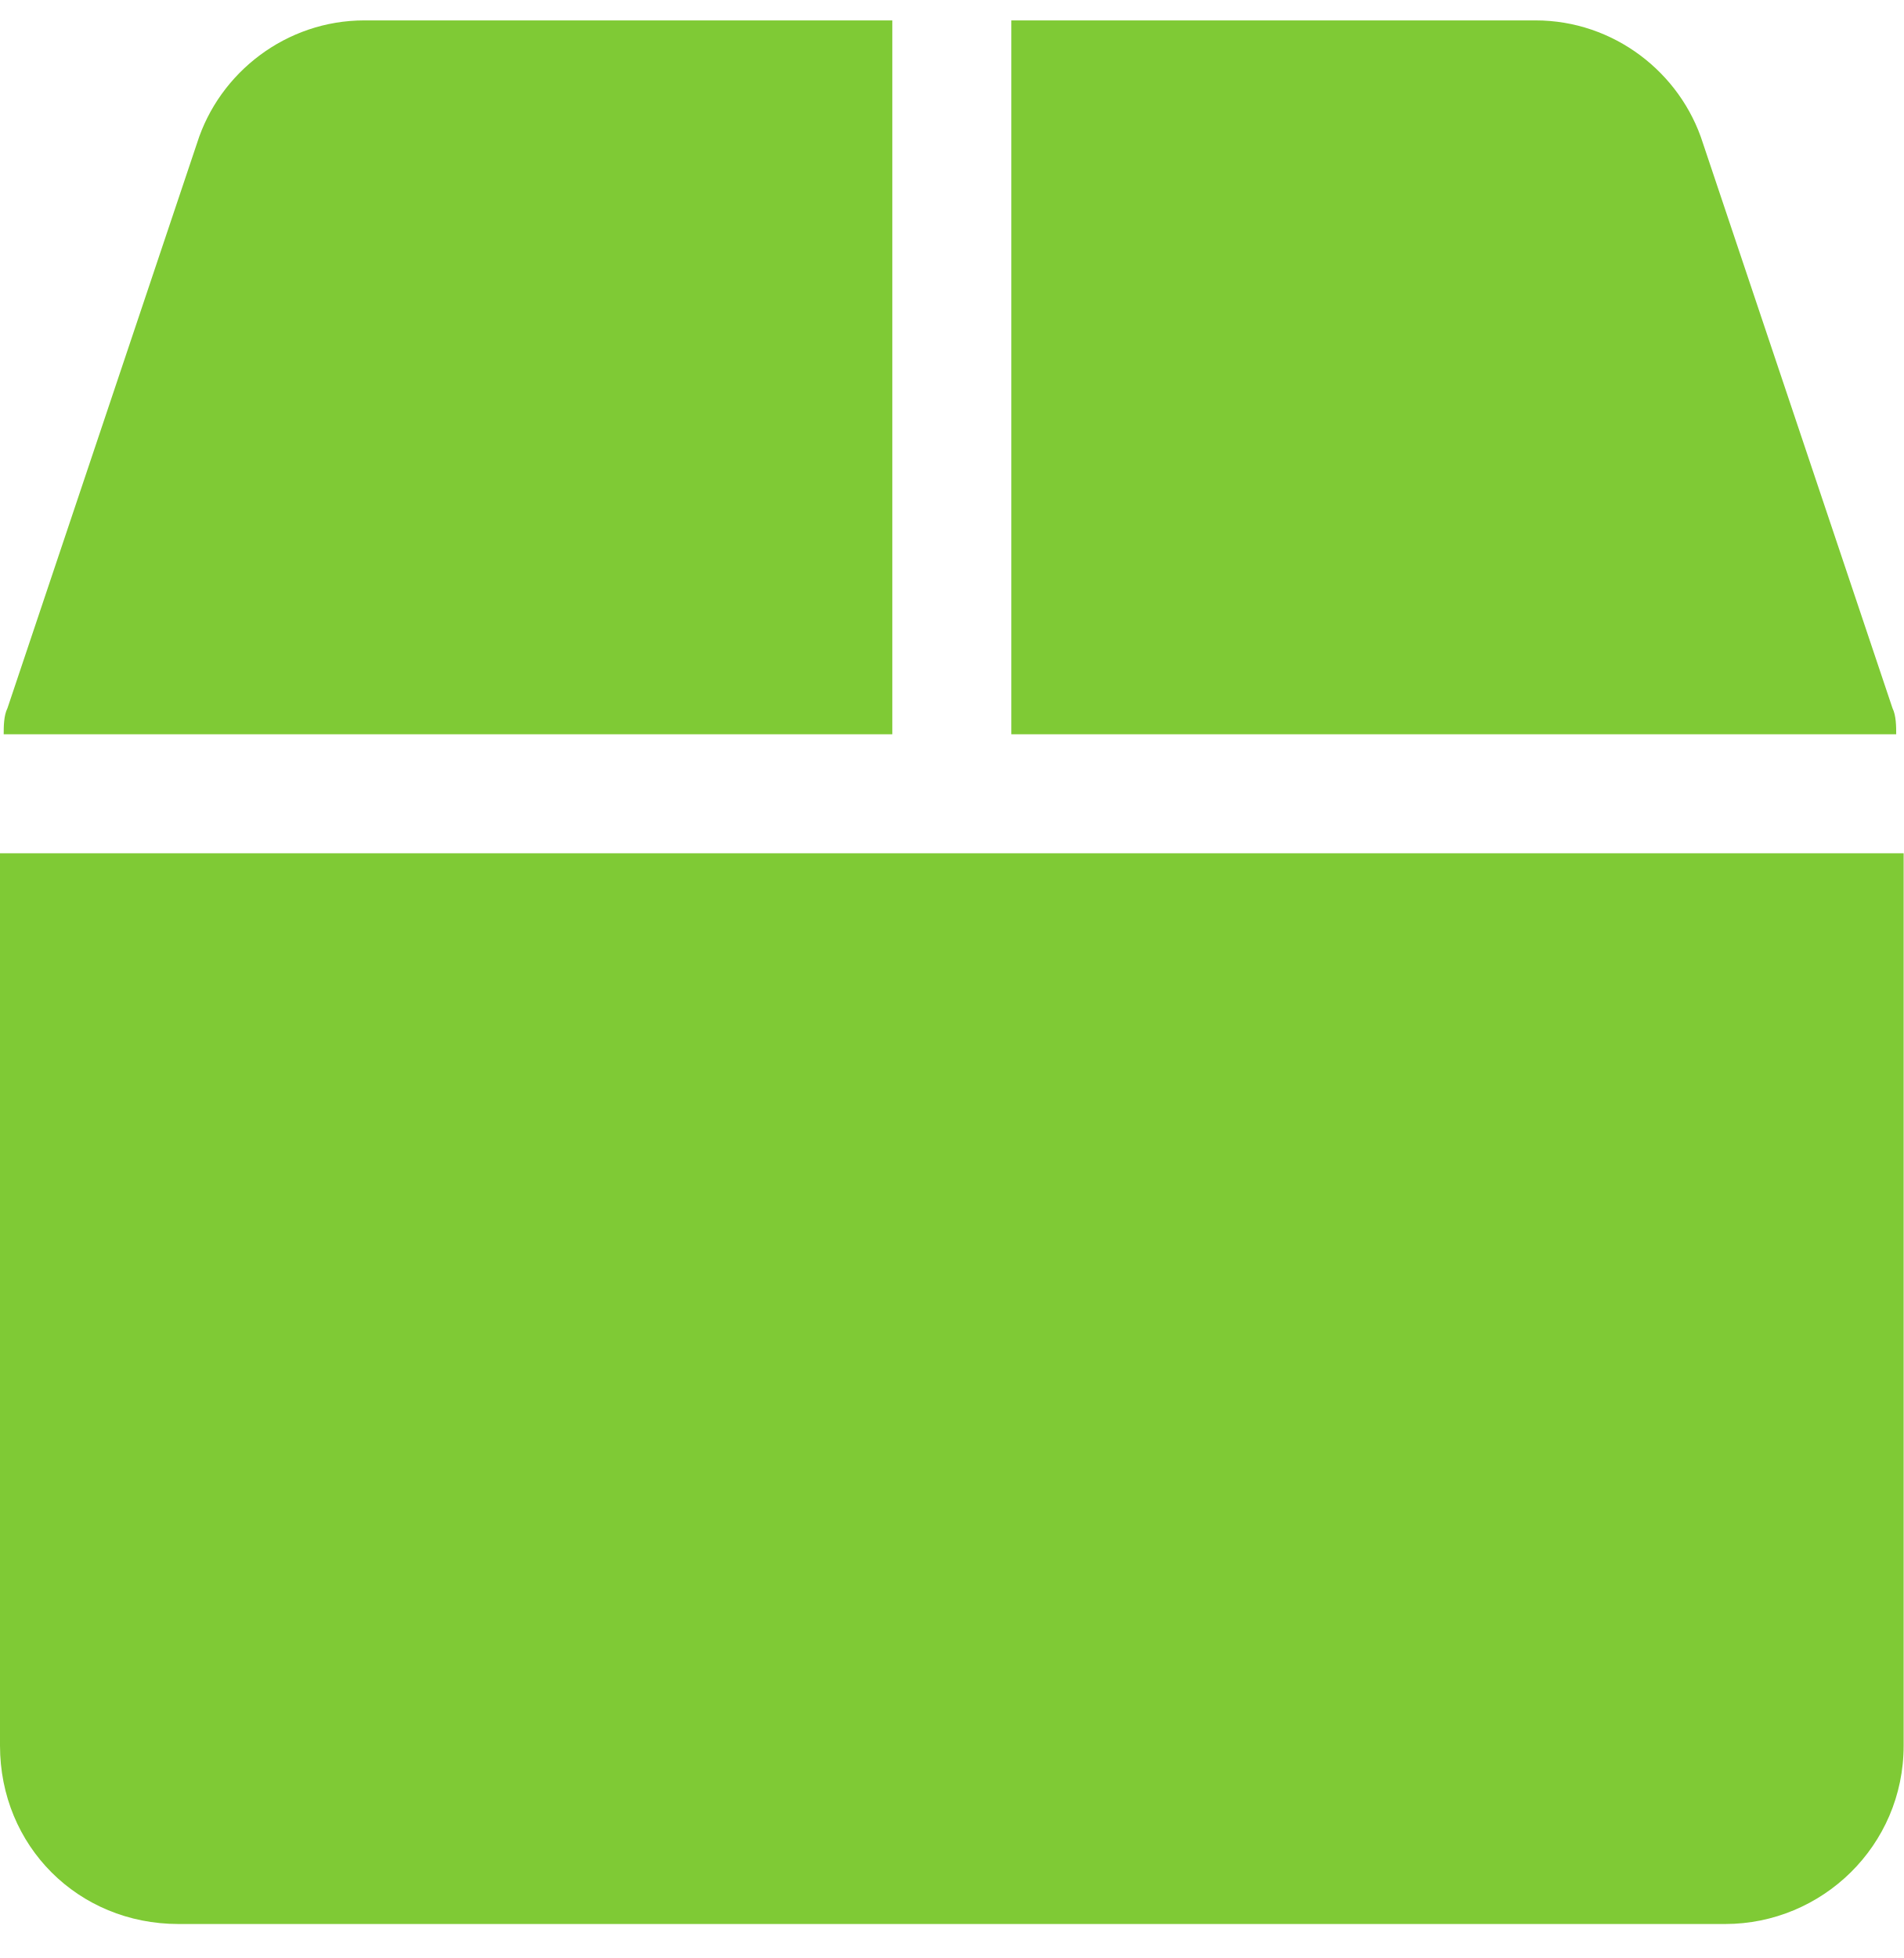
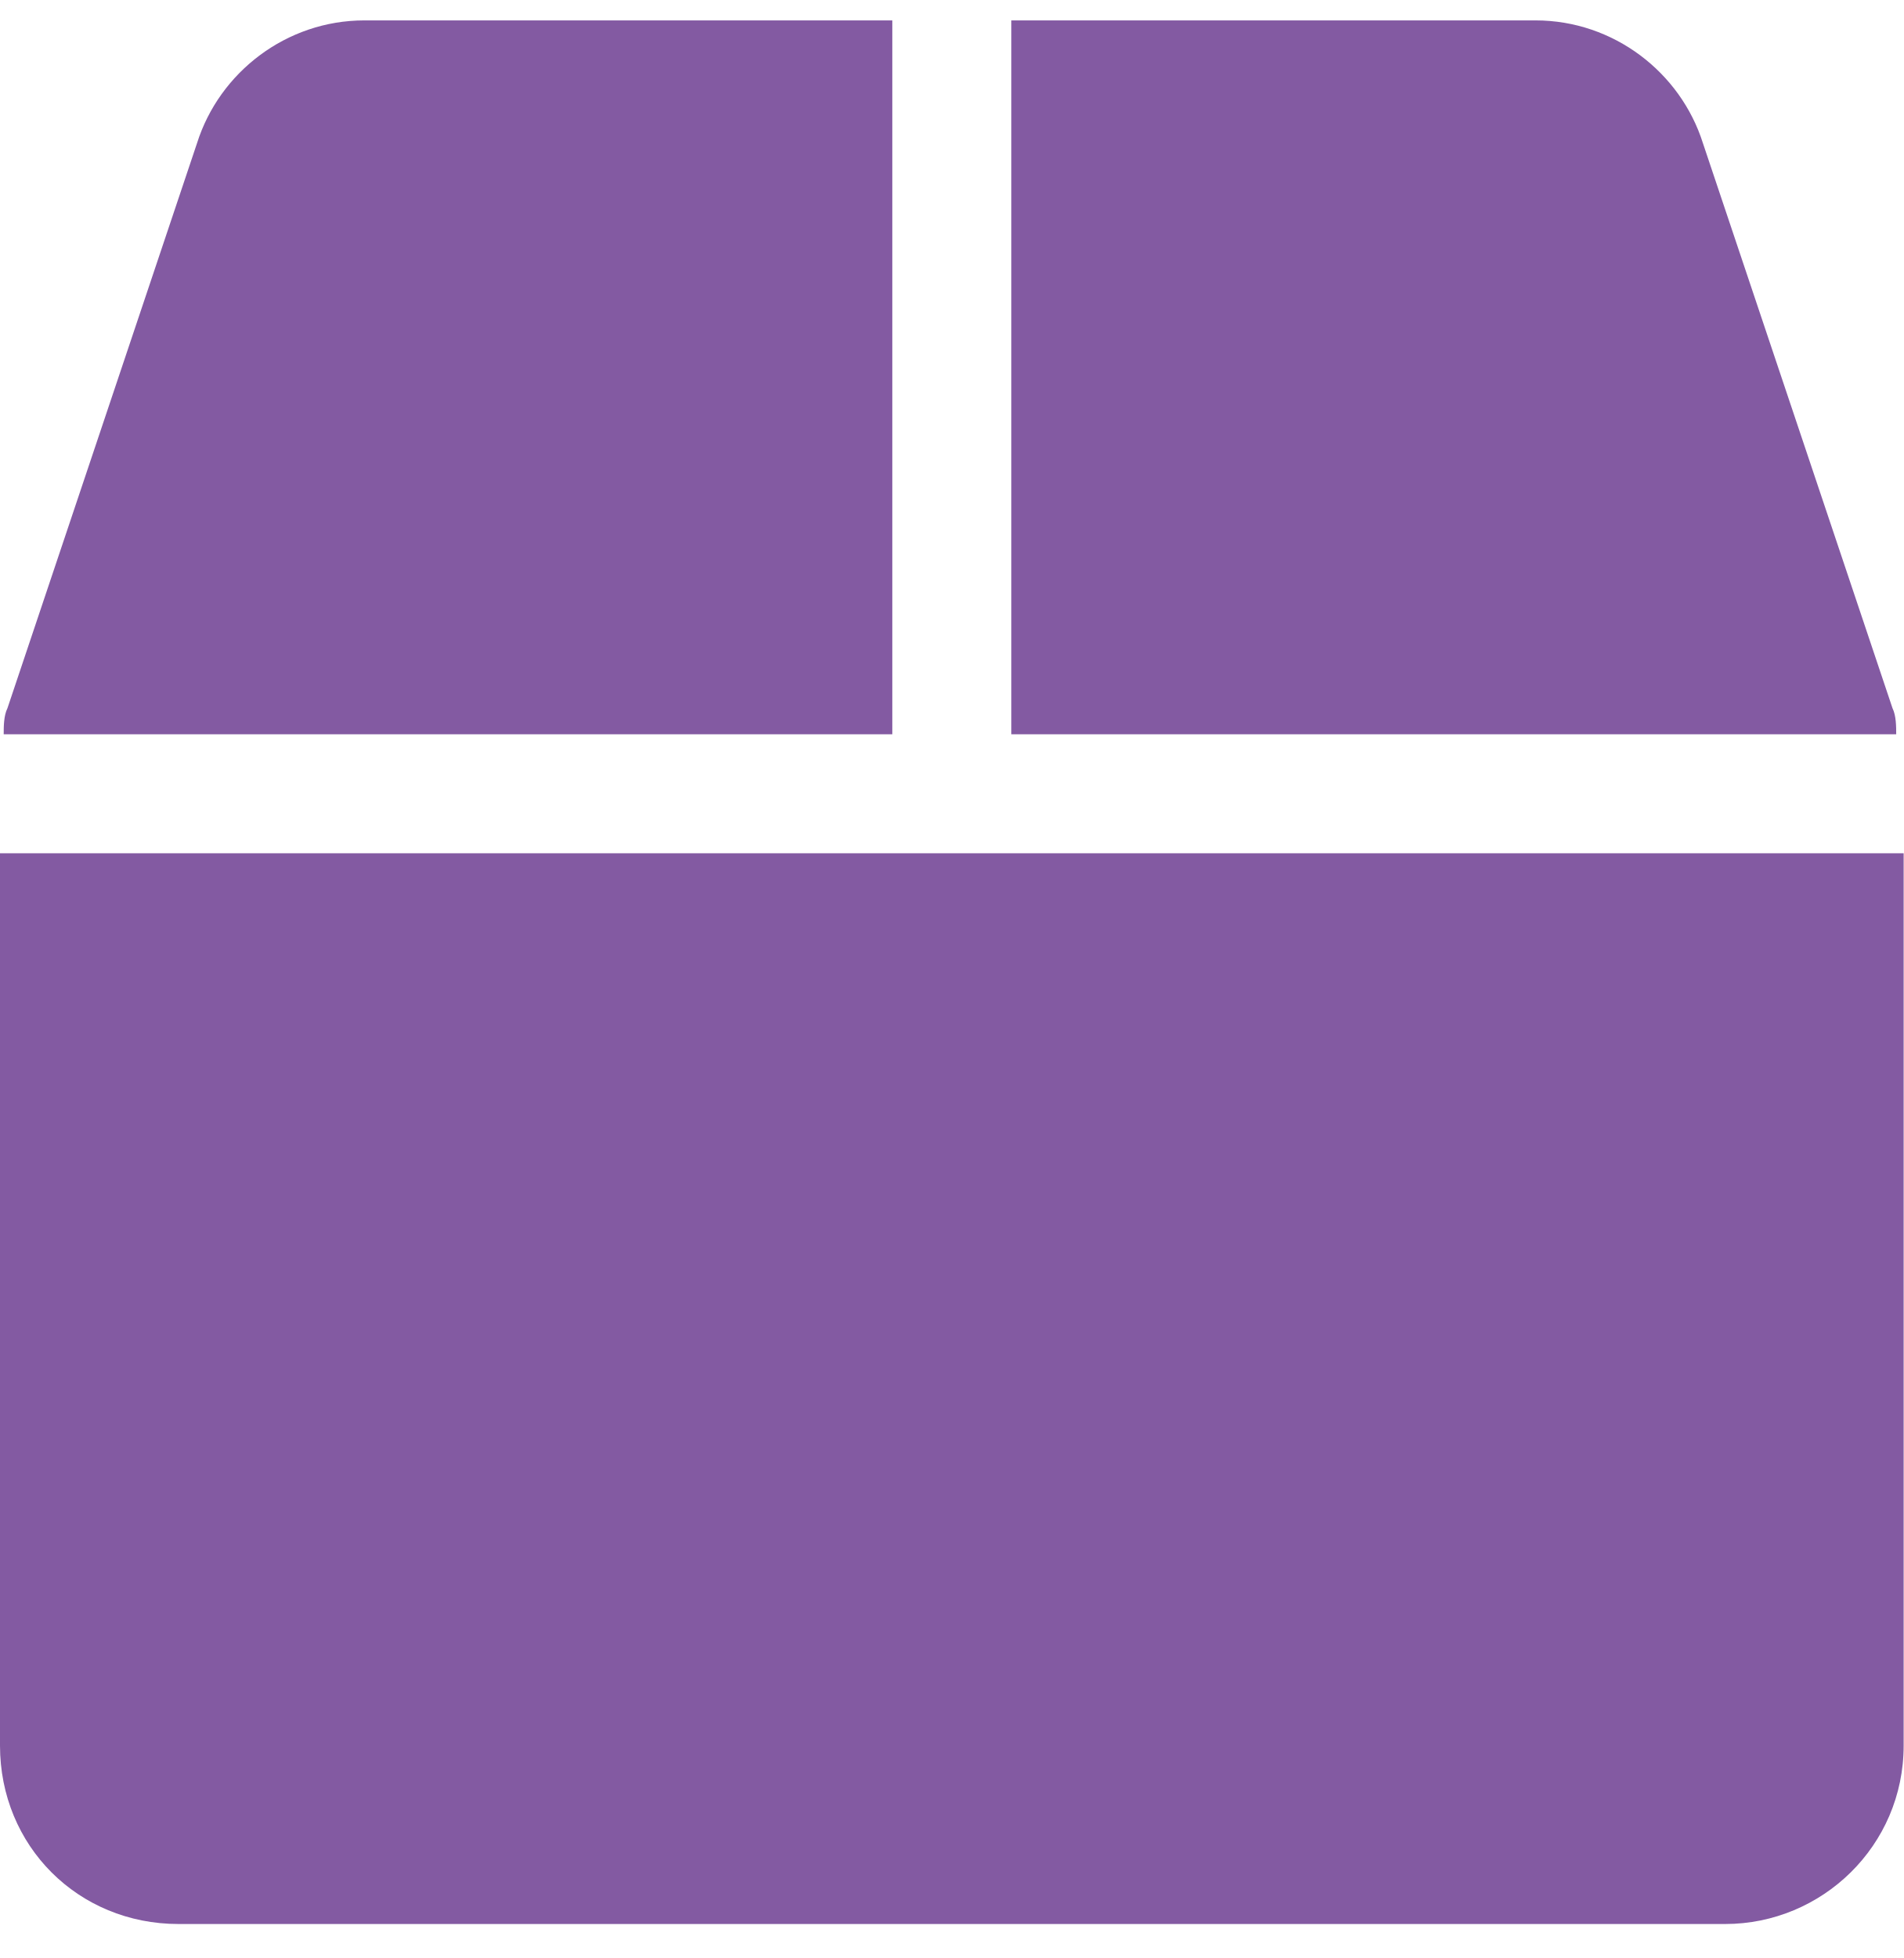
<svg xmlns="http://www.w3.org/2000/svg" width="35" height="36" viewBox="0 0 35 36" fill="none">
-   <path d="M34.795 13.021C34.863 13.158 34.863 13.363 34.863 13.5H18.594V0.375H28.232C29.668 0.375 30.898 1.332 31.309 2.631L34.795 13.021ZM16.406 0.375V13.5H0.068C0.068 13.363 0.068 13.158 0.137 13.021L3.623 2.631C4.033 1.332 5.264 0.375 6.699 0.375H16.406ZM0 15.688H35V32.094C35 33.94 33.496 35.375 31.719 35.375H3.281C1.436 35.375 0 33.94 0 32.094V15.688Z" fill="#7FCA35" />
+   <path d="M34.795 13.021C34.863 13.158 34.863 13.363 34.863 13.5H18.594V0.375H28.232C29.668 0.375 30.898 1.332 31.309 2.631L34.795 13.021ZM16.406 0.375V13.5H0.068C0.068 13.363 0.068 13.158 0.137 13.021L3.623 2.631C4.033 1.332 5.264 0.375 6.699 0.375H16.406ZM0 15.688H35V32.094C35 33.94 33.496 35.375 31.719 35.375H3.281C1.436 35.375 0 33.94 0 32.094V15.688Z" fill="#835AA2" />
</svg>
